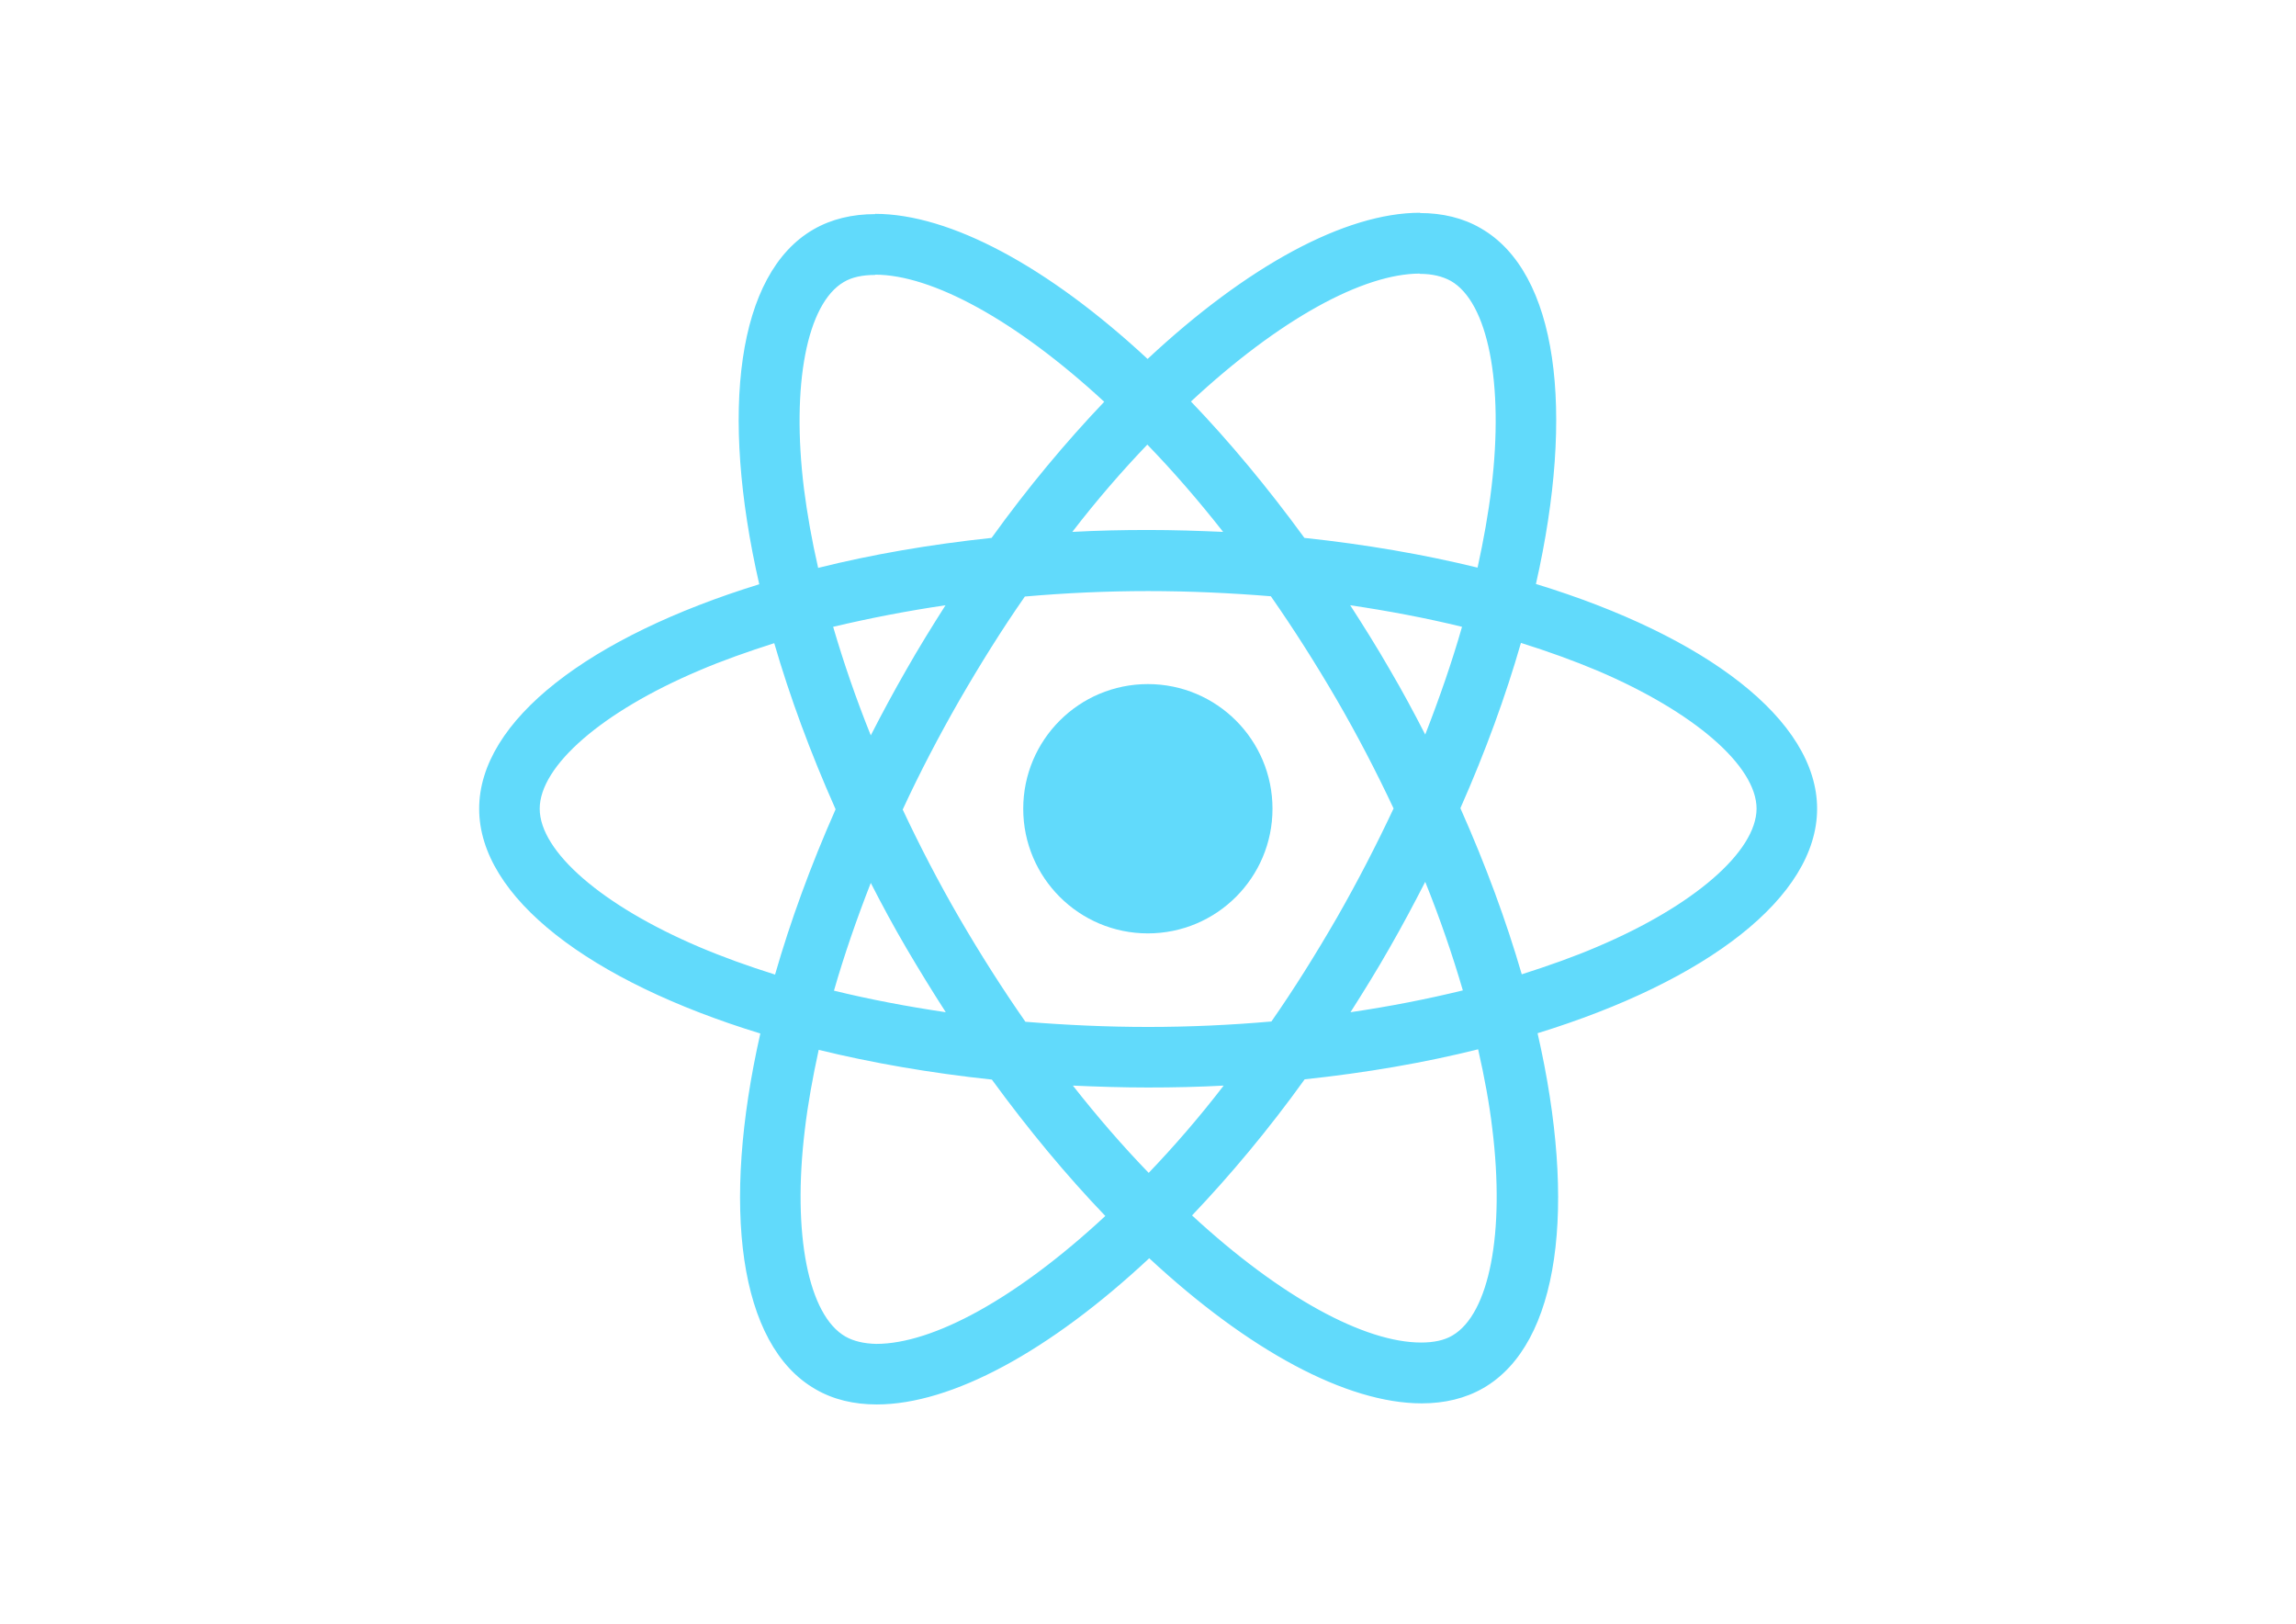
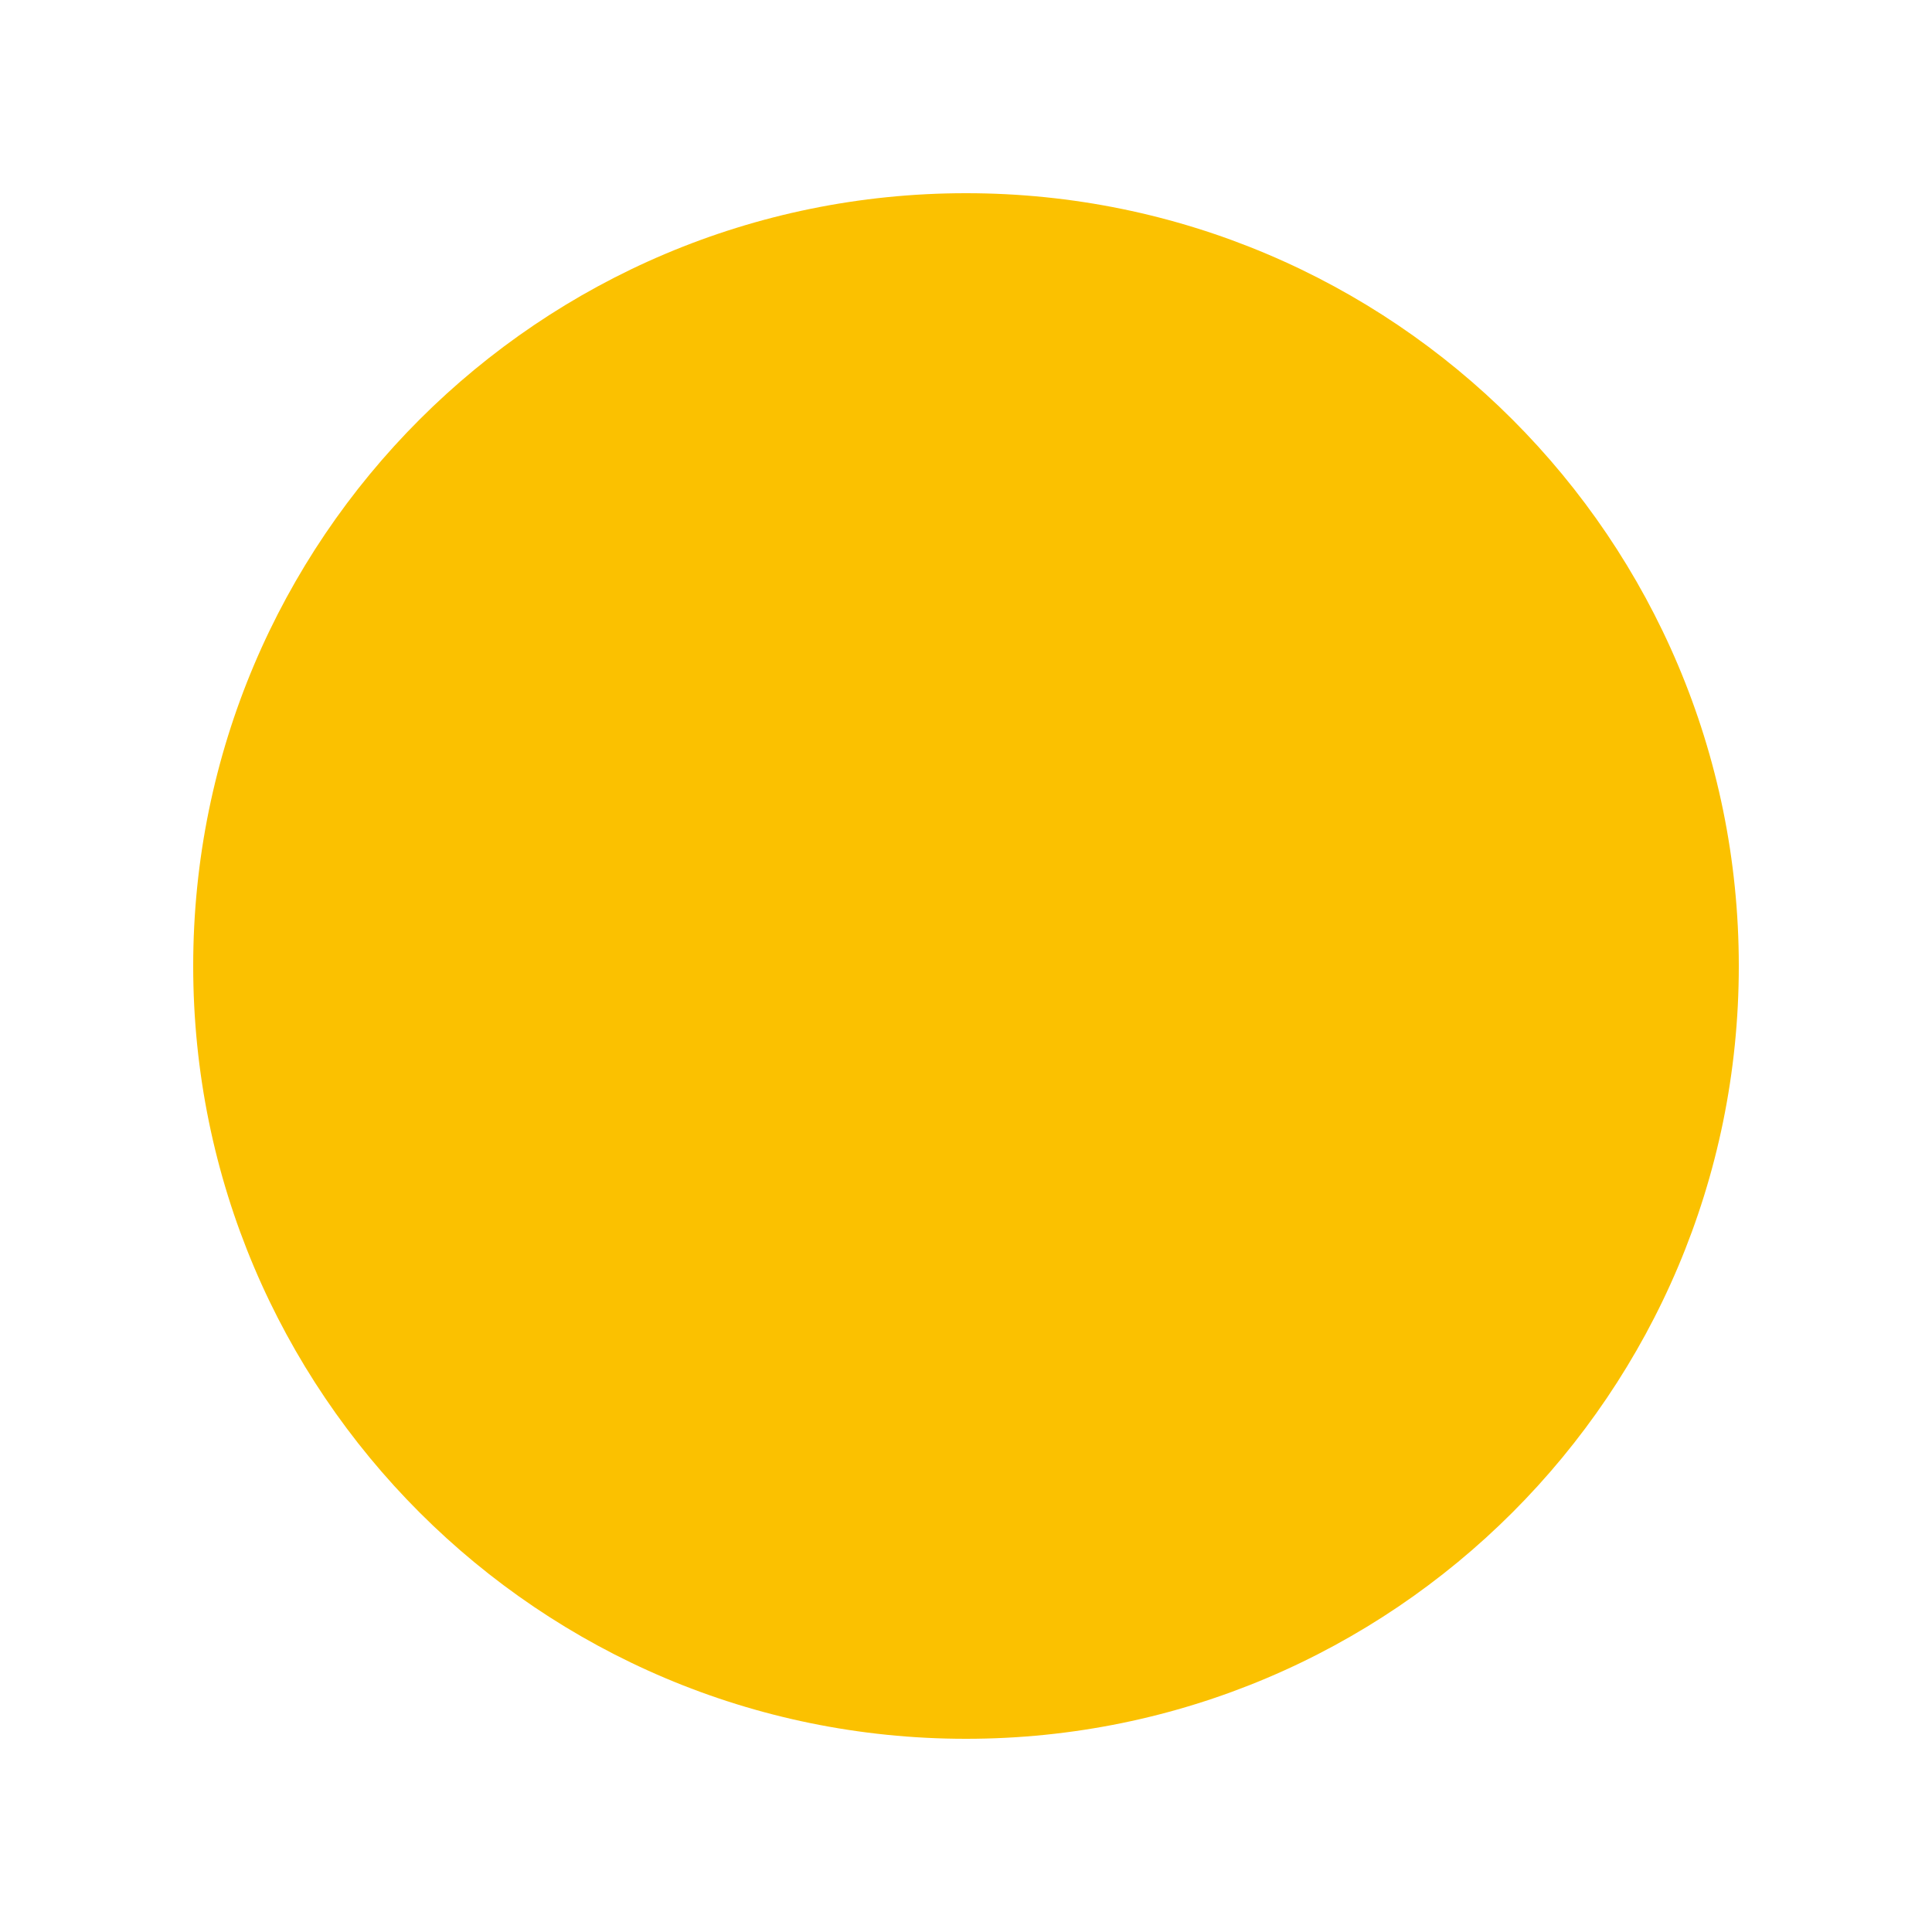
- <svg xmlns="http://www.w3.org/2000/svg" viewBox="0 0 841.9 595.3">
-   <g fill="#61DAFB">
-     <path d="M666.3 296.5c0-32.5-40.7-63.3-103.1-82.4 14.4-63.6 8-114.2-20.2-130.4-6.5-3.8-14.1-5.6-22.4-5.6v22.3c4.6 0 8.3.9 11.4 2.6 13.6 7.8 19.5 37.5 14.9 75.7-1.1 9.4-2.9 19.3-5.1 29.4-19.6-4.8-41-8.5-63.5-10.9-13.5-18.5-27.5-35.3-41.6-50 32.6-30.3 63.2-46.9 84-46.9V78c-27.5 0-63.5 19.6-99.9 53.6-36.4-33.8-72.4-53.2-99.9-53.2v22.3c20.7 0 51.4 16.5 84 46.6-14 14.7-28 31.4-41.3 49.9-22.6 2.4-44 6.1-63.6 11-2.3-10-4-19.7-5.2-29-4.7-38.2 1.1-67.9 14.6-75.8 3-1.8 6.9-2.6 11.5-2.6V78.5c-8.4 0-16 1.8-22.6 5.6-28.1 16.2-34.4 66.7-19.9 130.1-62.2 19.2-102.7 49.9-102.7 82.3 0 32.5 40.7 63.3 103.1 82.4-14.4 63.6-8 114.2 20.2 130.4 6.5 3.8 14.1 5.6 22.5 5.6 27.5 0 63.5-19.6 99.9-53.6 36.4 33.8 72.4 53.2 99.9 53.2 8.4 0 16-1.8 22.6-5.6 28.1-16.2 34.4-66.7 19.9-130.1 62-19.1 102.5-49.9 102.5-82.3zm-130.2-66.7c-3.7 12.9-8.3 26.2-13.5 39.5-4.1-8-8.4-16-13.1-24-4.6-8-9.5-15.8-14.4-23.4 14.2 2.1 27.9 4.7 41 7.9zm-45.8 106.5c-7.8 13.5-15.8 26.3-24.1 38.2-14.9 1.3-30 2-45.2 2-15.1 0-30.2-.7-45-1.9-8.3-11.9-16.4-24.6-24.2-38-7.6-13.1-14.5-26.4-20.8-39.8 6.2-13.4 13.2-26.8 20.7-39.9 7.8-13.5 15.8-26.3 24.1-38.2 14.9-1.3 30-2 45.2-2 15.1 0 30.2.7 45 1.9 8.3 11.9 16.4 24.6 24.2 38 7.6 13.1 14.5 26.4 20.8 39.8-6.3 13.4-13.2 26.8-20.7 39.9zm32.3-13c5.4 13.4 10 26.8 13.8 39.8-13.1 3.2-26.9 5.9-41.2 8 4.9-7.7 9.8-15.6 14.4-23.7 4.6-8 8.9-16.1 13-24.1zM421.2 430c-9.3-9.6-18.6-20.3-27.8-32 9 .4 18.2.7 27.5.7 9.4 0 18.7-.2 27.8-.7-9 11.7-18.3 22.4-27.5 32zm-74.4-58.9c-14.2-2.1-27.9-4.7-41-7.9 3.7-12.9 8.3-26.2 13.5-39.5 4.1 8 8.4 16 13.1 24 4.7 8 9.5 15.8 14.4 23.4zM420.7 163c9.3 9.6 18.6 20.3 27.8 32-9-.4-18.2-.7-27.5-.7-9.4 0-18.7.2-27.8.7 9-11.7 18.3-22.4 27.5-32zm-74 58.9c-4.9 7.7-9.8 15.6-14.4 23.7-4.6 8-8.9 16-13 24-5.4-13.4-10-26.8-13.8-39.8 13.1-3.1 26.9-5.8 41.2-7.9zm-90.5 125.2c-35.4-15.1-58.3-34.9-58.3-50.6 0-15.7 22.9-35.6 58.3-50.6 8.6-3.7 18-7 27.7-10.1 5.7 19.6 13.2 40 22.5 60.9-9.2 20.8-16.6 41.1-22.2 60.6-9.9-3.1-19.3-6.5-28-10.2zM310 490c-13.6-7.8-19.5-37.5-14.9-75.7 1.1-9.4 2.9-19.3 5.1-29.4 19.6 4.8 41 8.5 63.5 10.9 13.5 18.5 27.5 35.3 41.6 50-32.6 30.3-63.2 46.9-84 46.9-4.5-.1-8.3-1-11.3-2.7zm237.2-76.2c4.7 38.2-1.1 67.9-14.6 75.8-3 1.8-6.9 2.6-11.5 2.6-20.7 0-51.4-16.5-84-46.6 14-14.7 28-31.4 41.3-49.9 22.6-2.4 44-6.1 63.6-11 2.3 10.1 4.1 19.8 5.2 29.1zm38.5-66.7c-8.6 3.7-18 7-27.7 10.1-5.7-19.6-13.2-40-22.5-60.9 9.2-20.8 16.6-41.1 22.2-60.6 9.9 3.1 19.3 6.5 28.1 10.2 35.4 15.1 58.3 34.9 58.3 50.6-.1 15.7-23 35.6-58.4 50.6zM320.8 78.4z" />
-     <circle cx="420.9" cy="296.5" r="45.7" />
-     <path d="M520.5 78.1z" />
-   </g>
+ <svg xmlns="http://www.w3.org/2000/svg" id="Layer_1" data-name="Layer 1" viewBox="0 0 500 500">
+   <defs>
+     <style>
+       .cls-1 {
+         fill: #fbc100;
+       }
+     </style>
+   </defs>
+   <circle class="cls-1" cx="250" cy="250" r="200" />
</svg>
